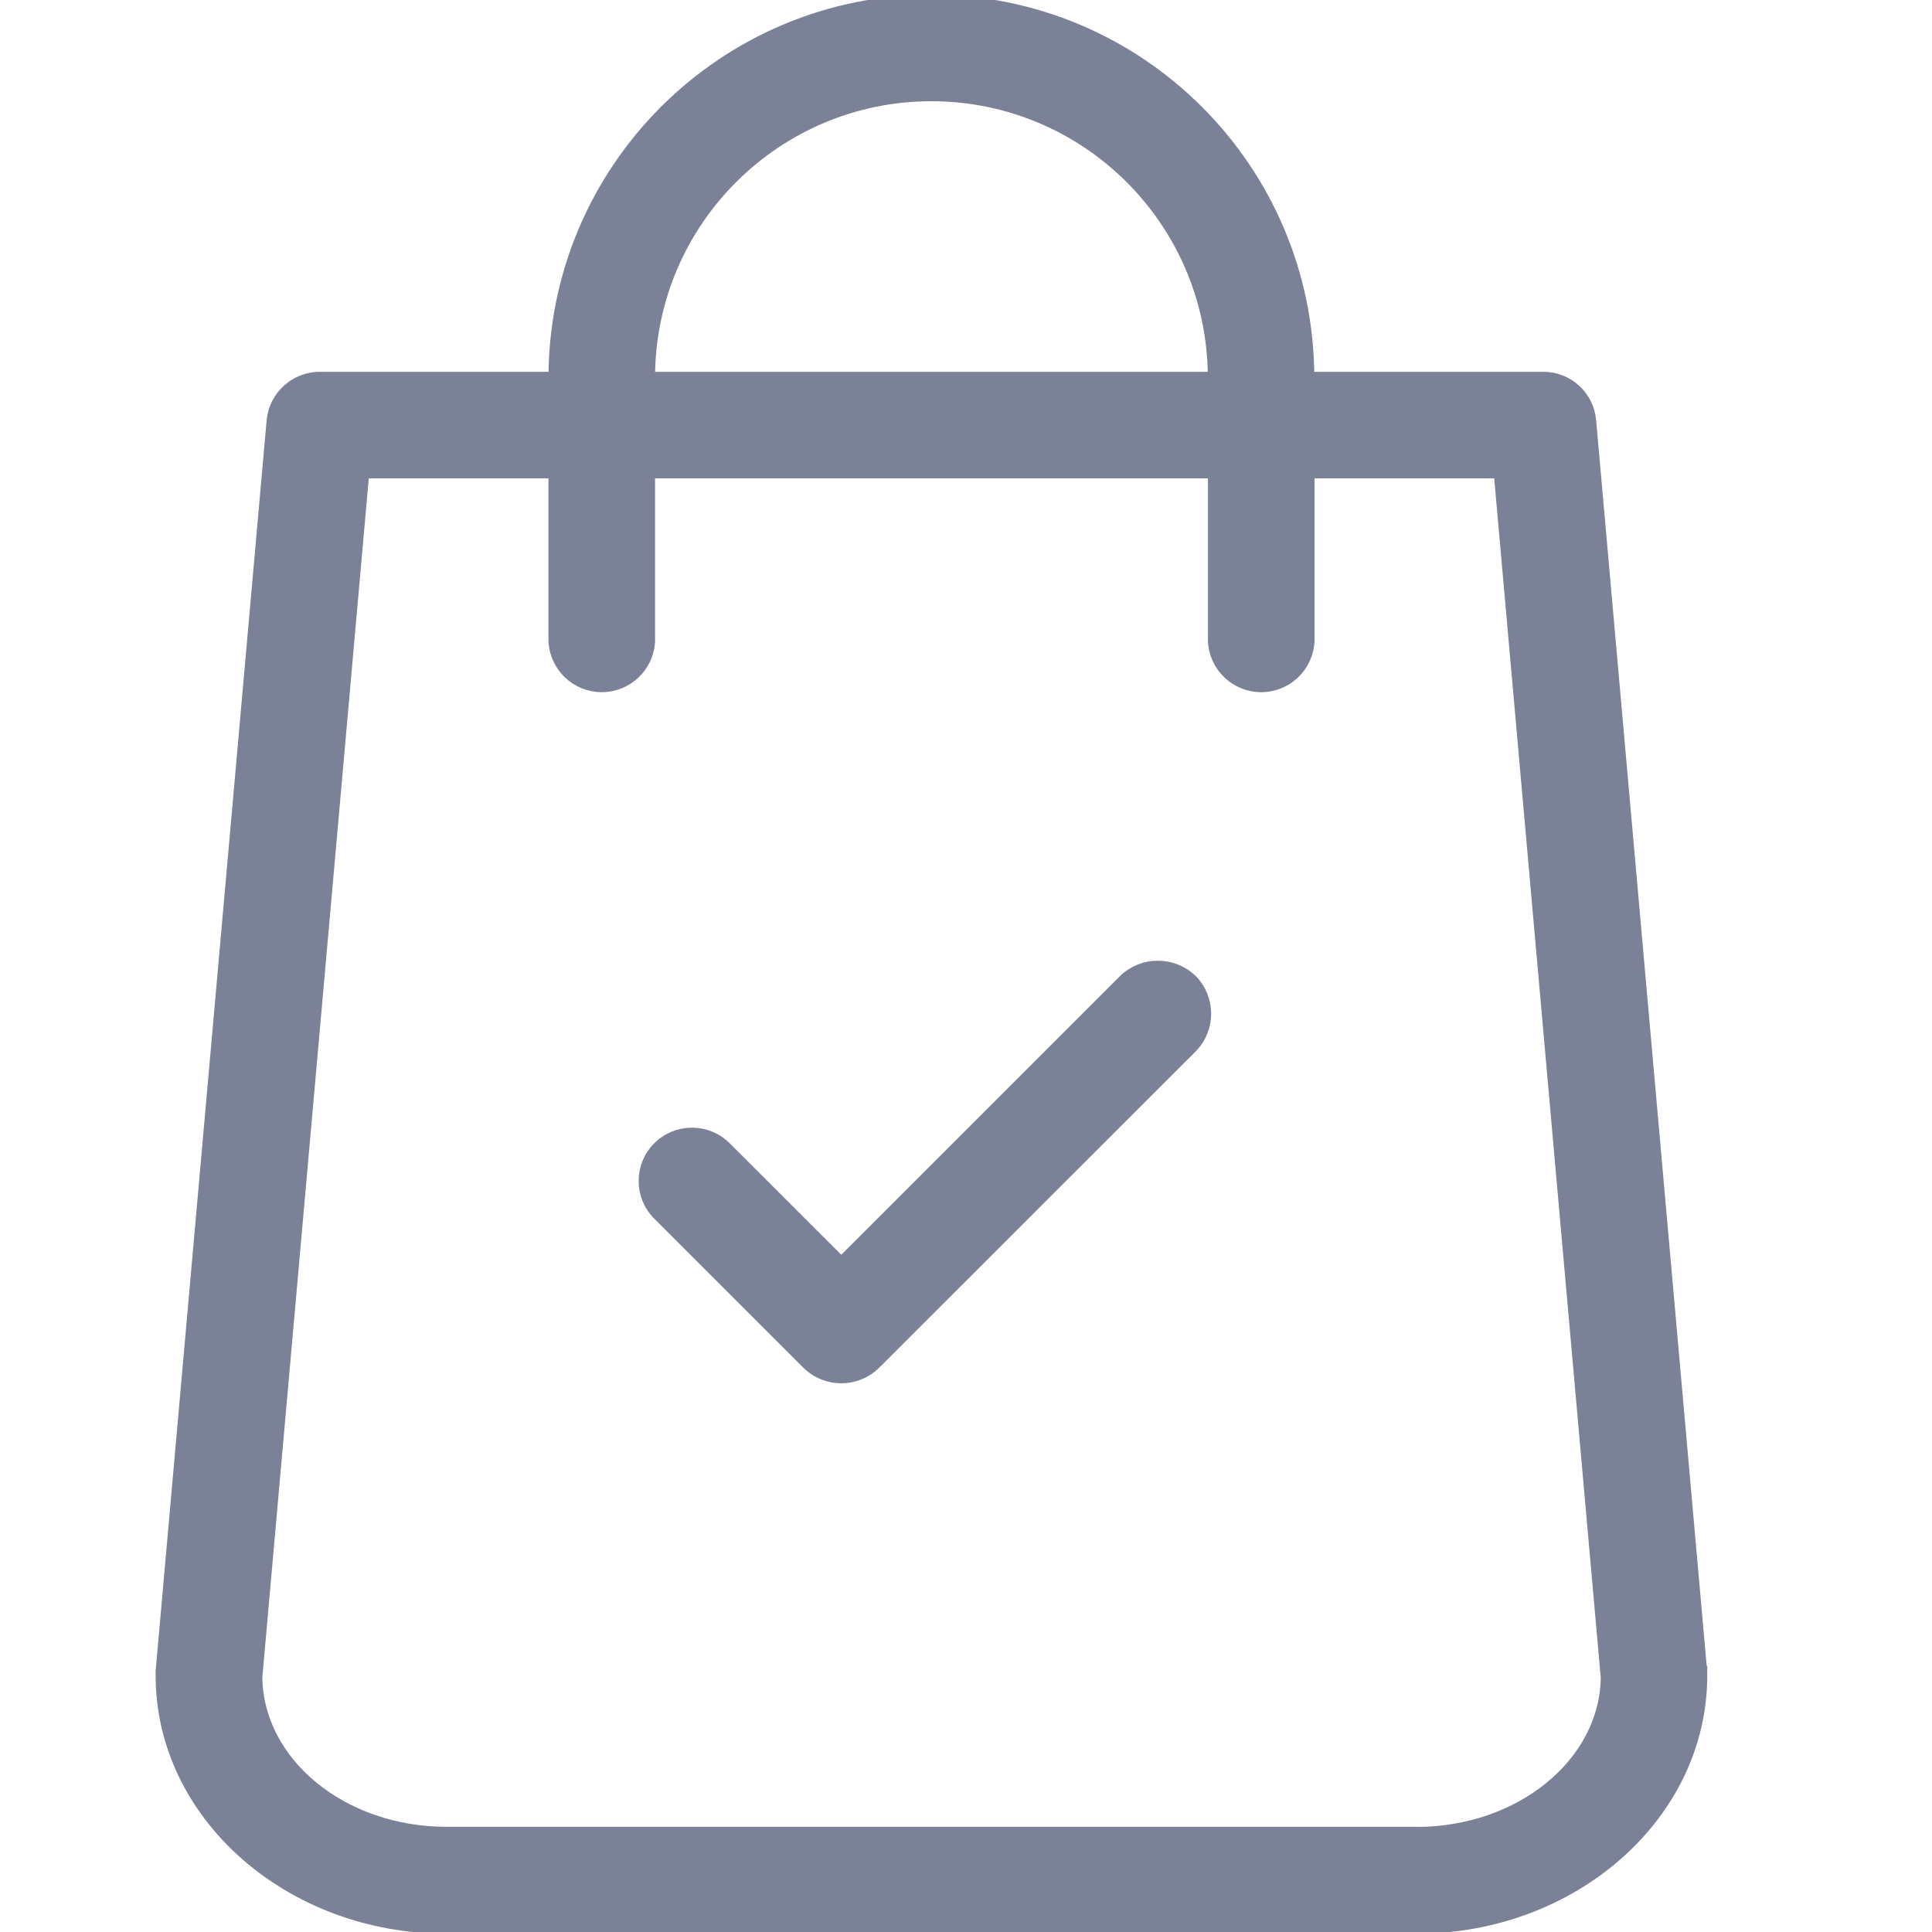
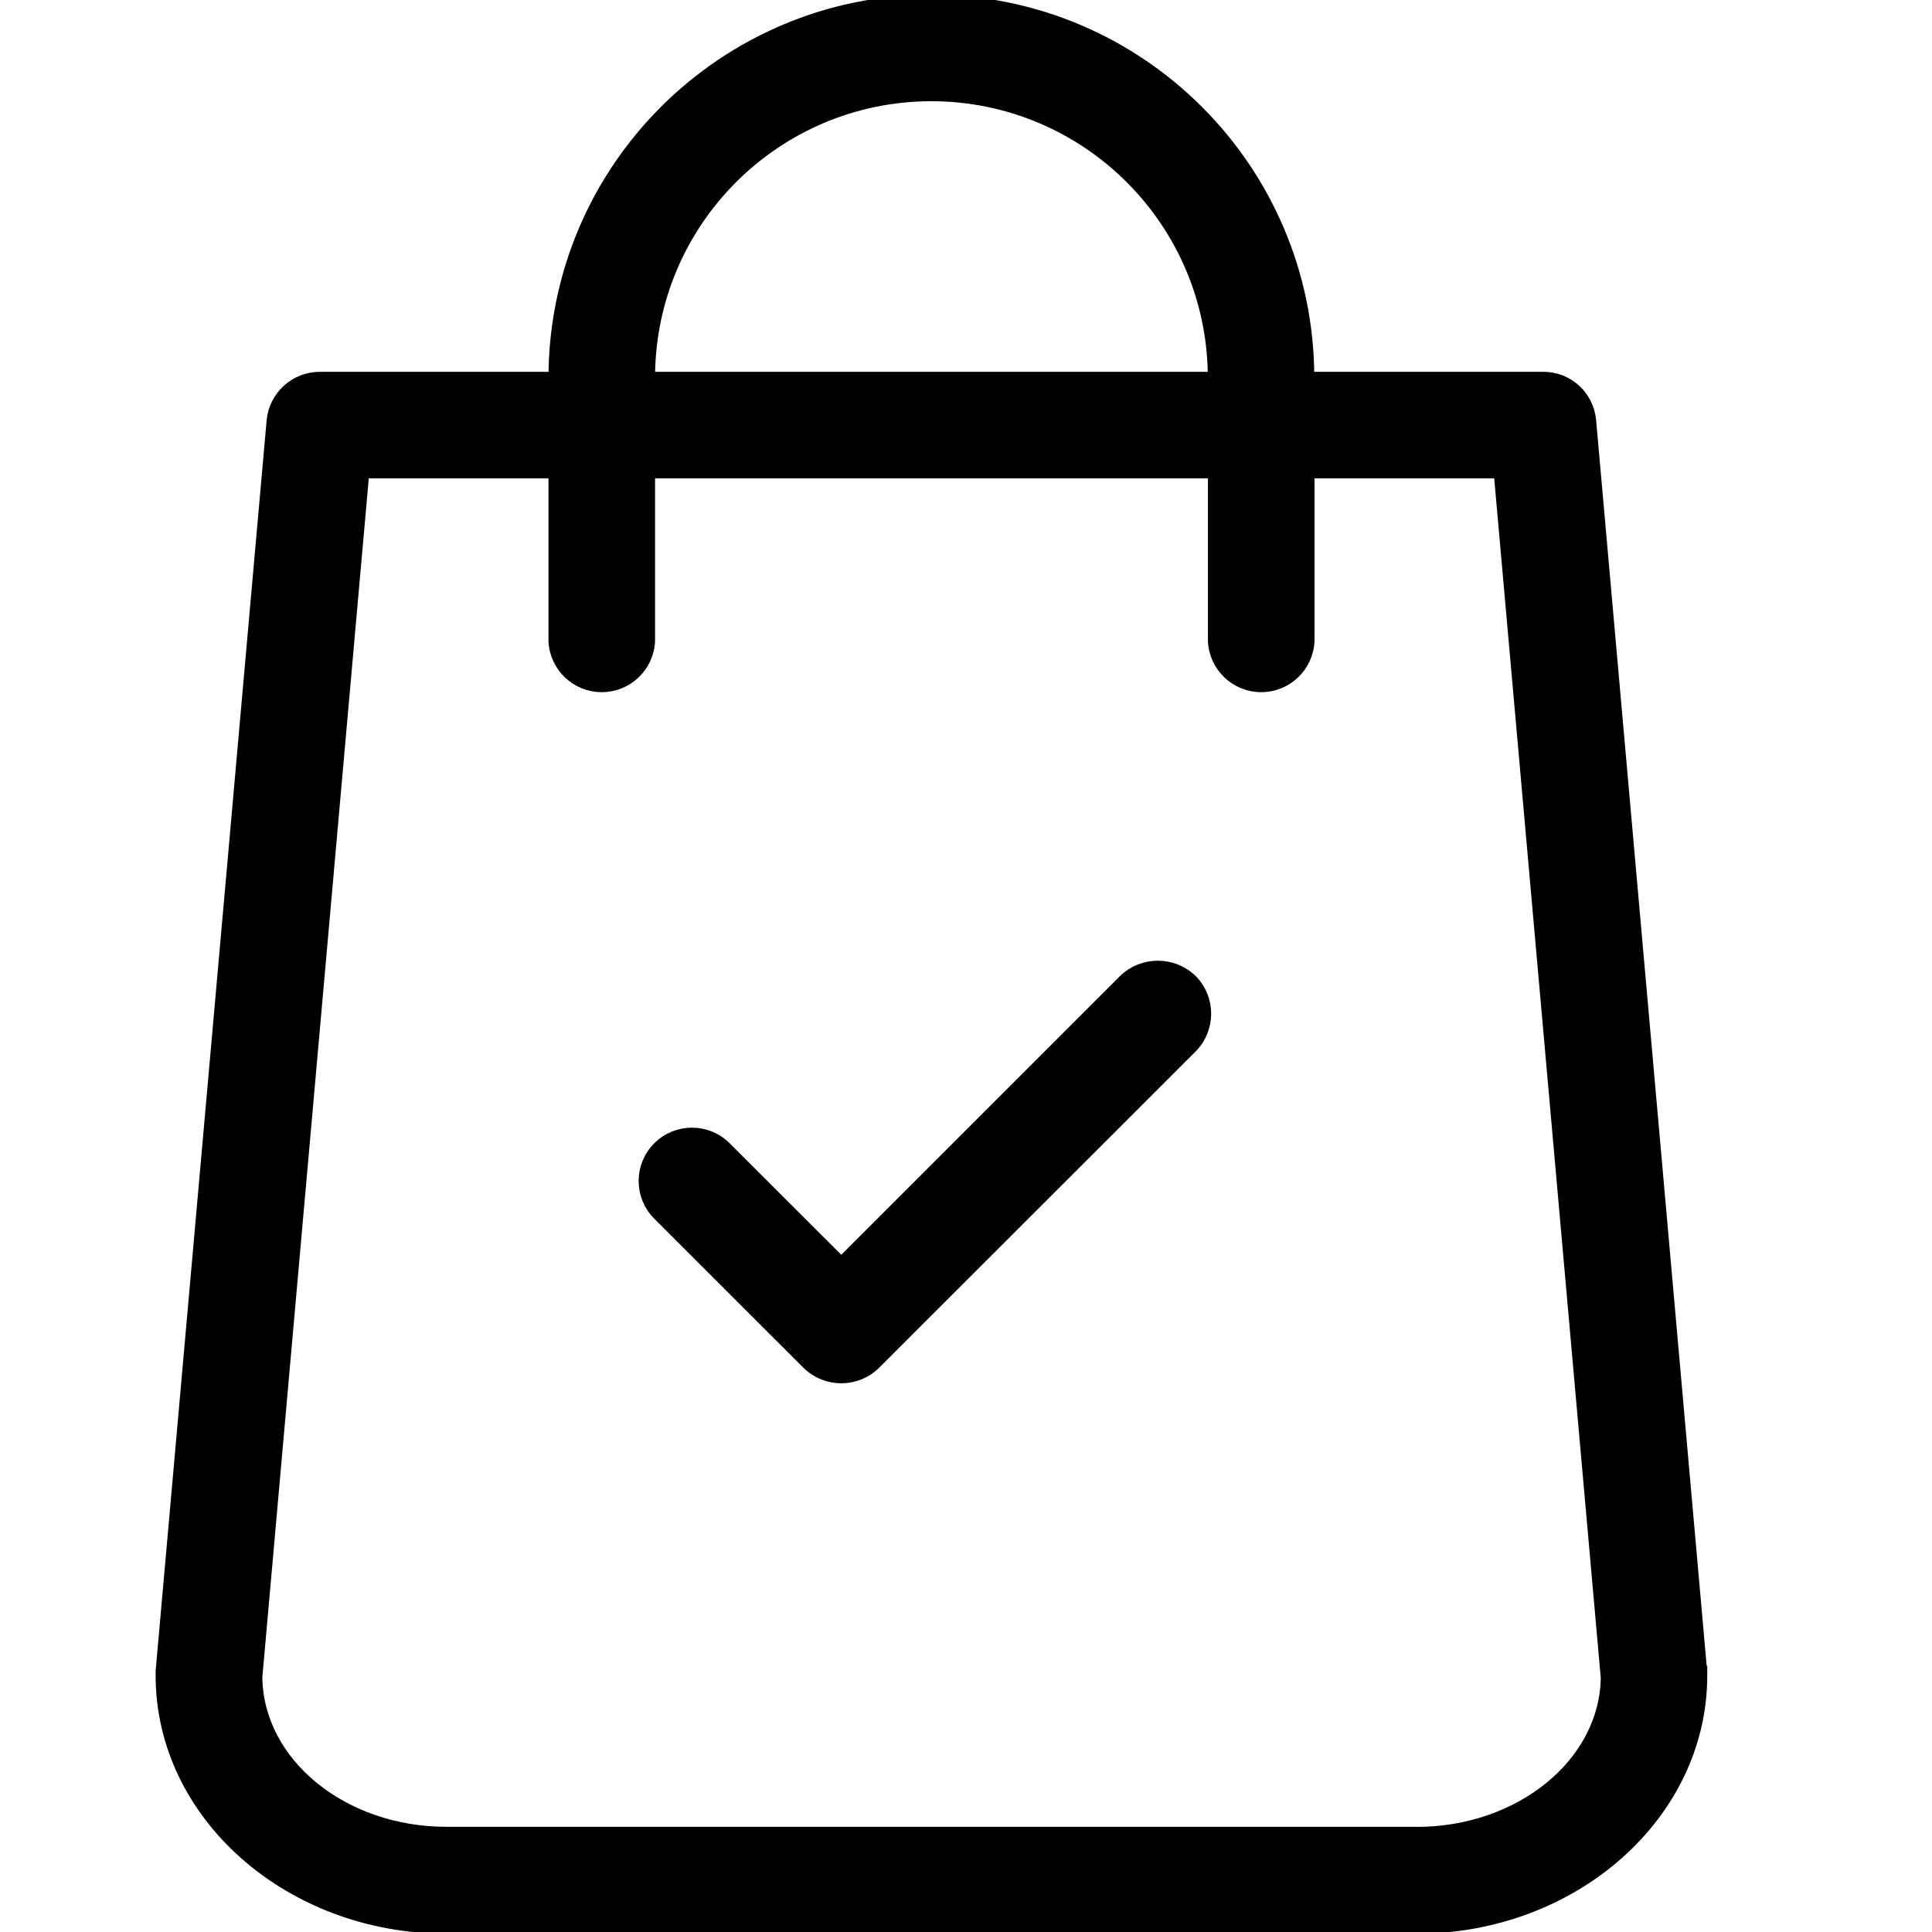
<svg xmlns="http://www.w3.org/2000/svg" width="18" height="18">
-   <g fill="#7B8197" stroke="#7B8197" stroke-width=".1" fill-rule="evenodd">
+   <g fill="currentColor" stroke="currentColor" stroke-width=".1" fill-rule="evenodd">
    <path fill-rule="nonzero" d="M15.855 15.571L14.821 3.92a.443.443 0 00-.446-.406h-2.18A3.522 3.522 0 008.679 0 3.524 3.524 0 005.16 3.514H2.98a.448.448 0 00-.446.406L1.5 15.57v.041c0 1.298 1.194 2.355 2.66 2.355h9.036c1.466 0 2.66-1.057 2.66-2.355v-.04zM8.678.893a2.628 2.628 0 012.625 2.621h-5.25A2.626 2.626 0 018.677.893zm4.518 16.177H4.16c-.967 0-1.755-.643-1.766-1.443l.996-11.22h1.77v1.566a.447.447 0 00.893 0V4.407h5.251v1.566a.447.447 0 00.893 0V4.407h1.77l.997 11.224c-.011.796-.8 1.44-1.767 1.44z" />
    <path d="M10.471 9.128l-2.633 2.633-1.075-1.074a.446.446 0 10-.632.632l1.391 1.39a.452.452 0 00.632 0l2.95-2.948a.45.45 0 000-.633.457.457 0 00-.633 0z" />
  </g>
</svg>
